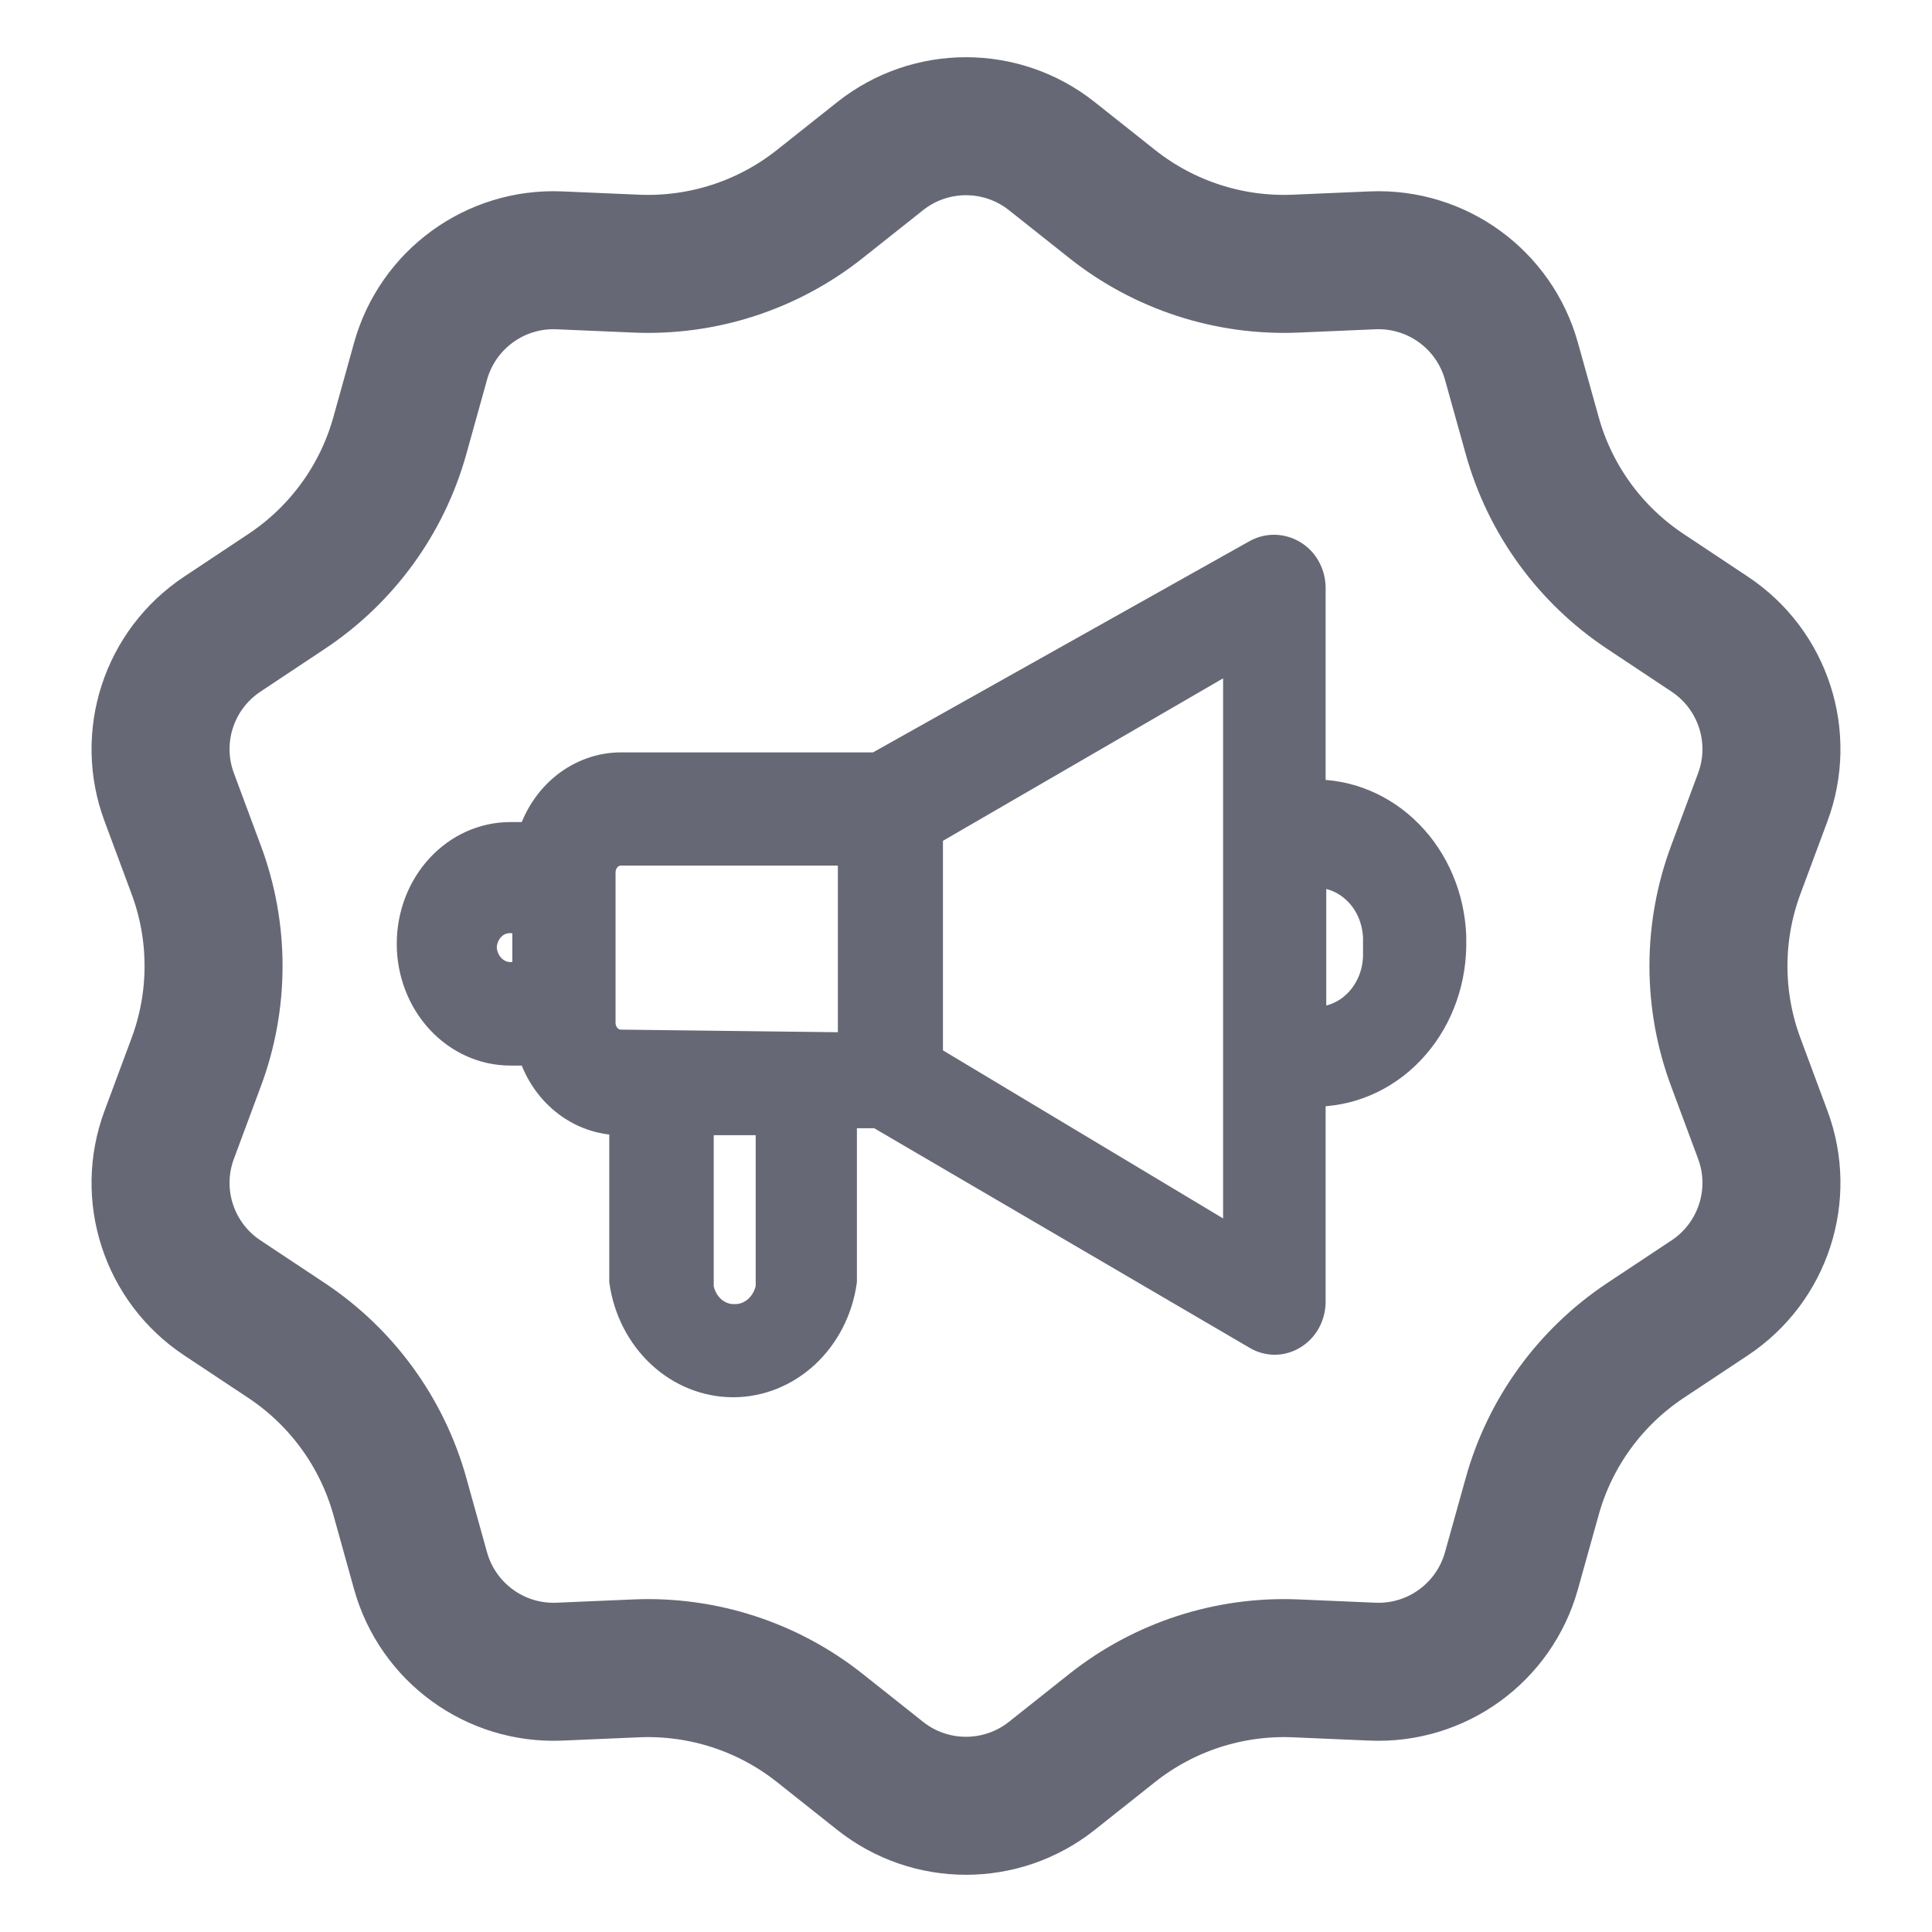
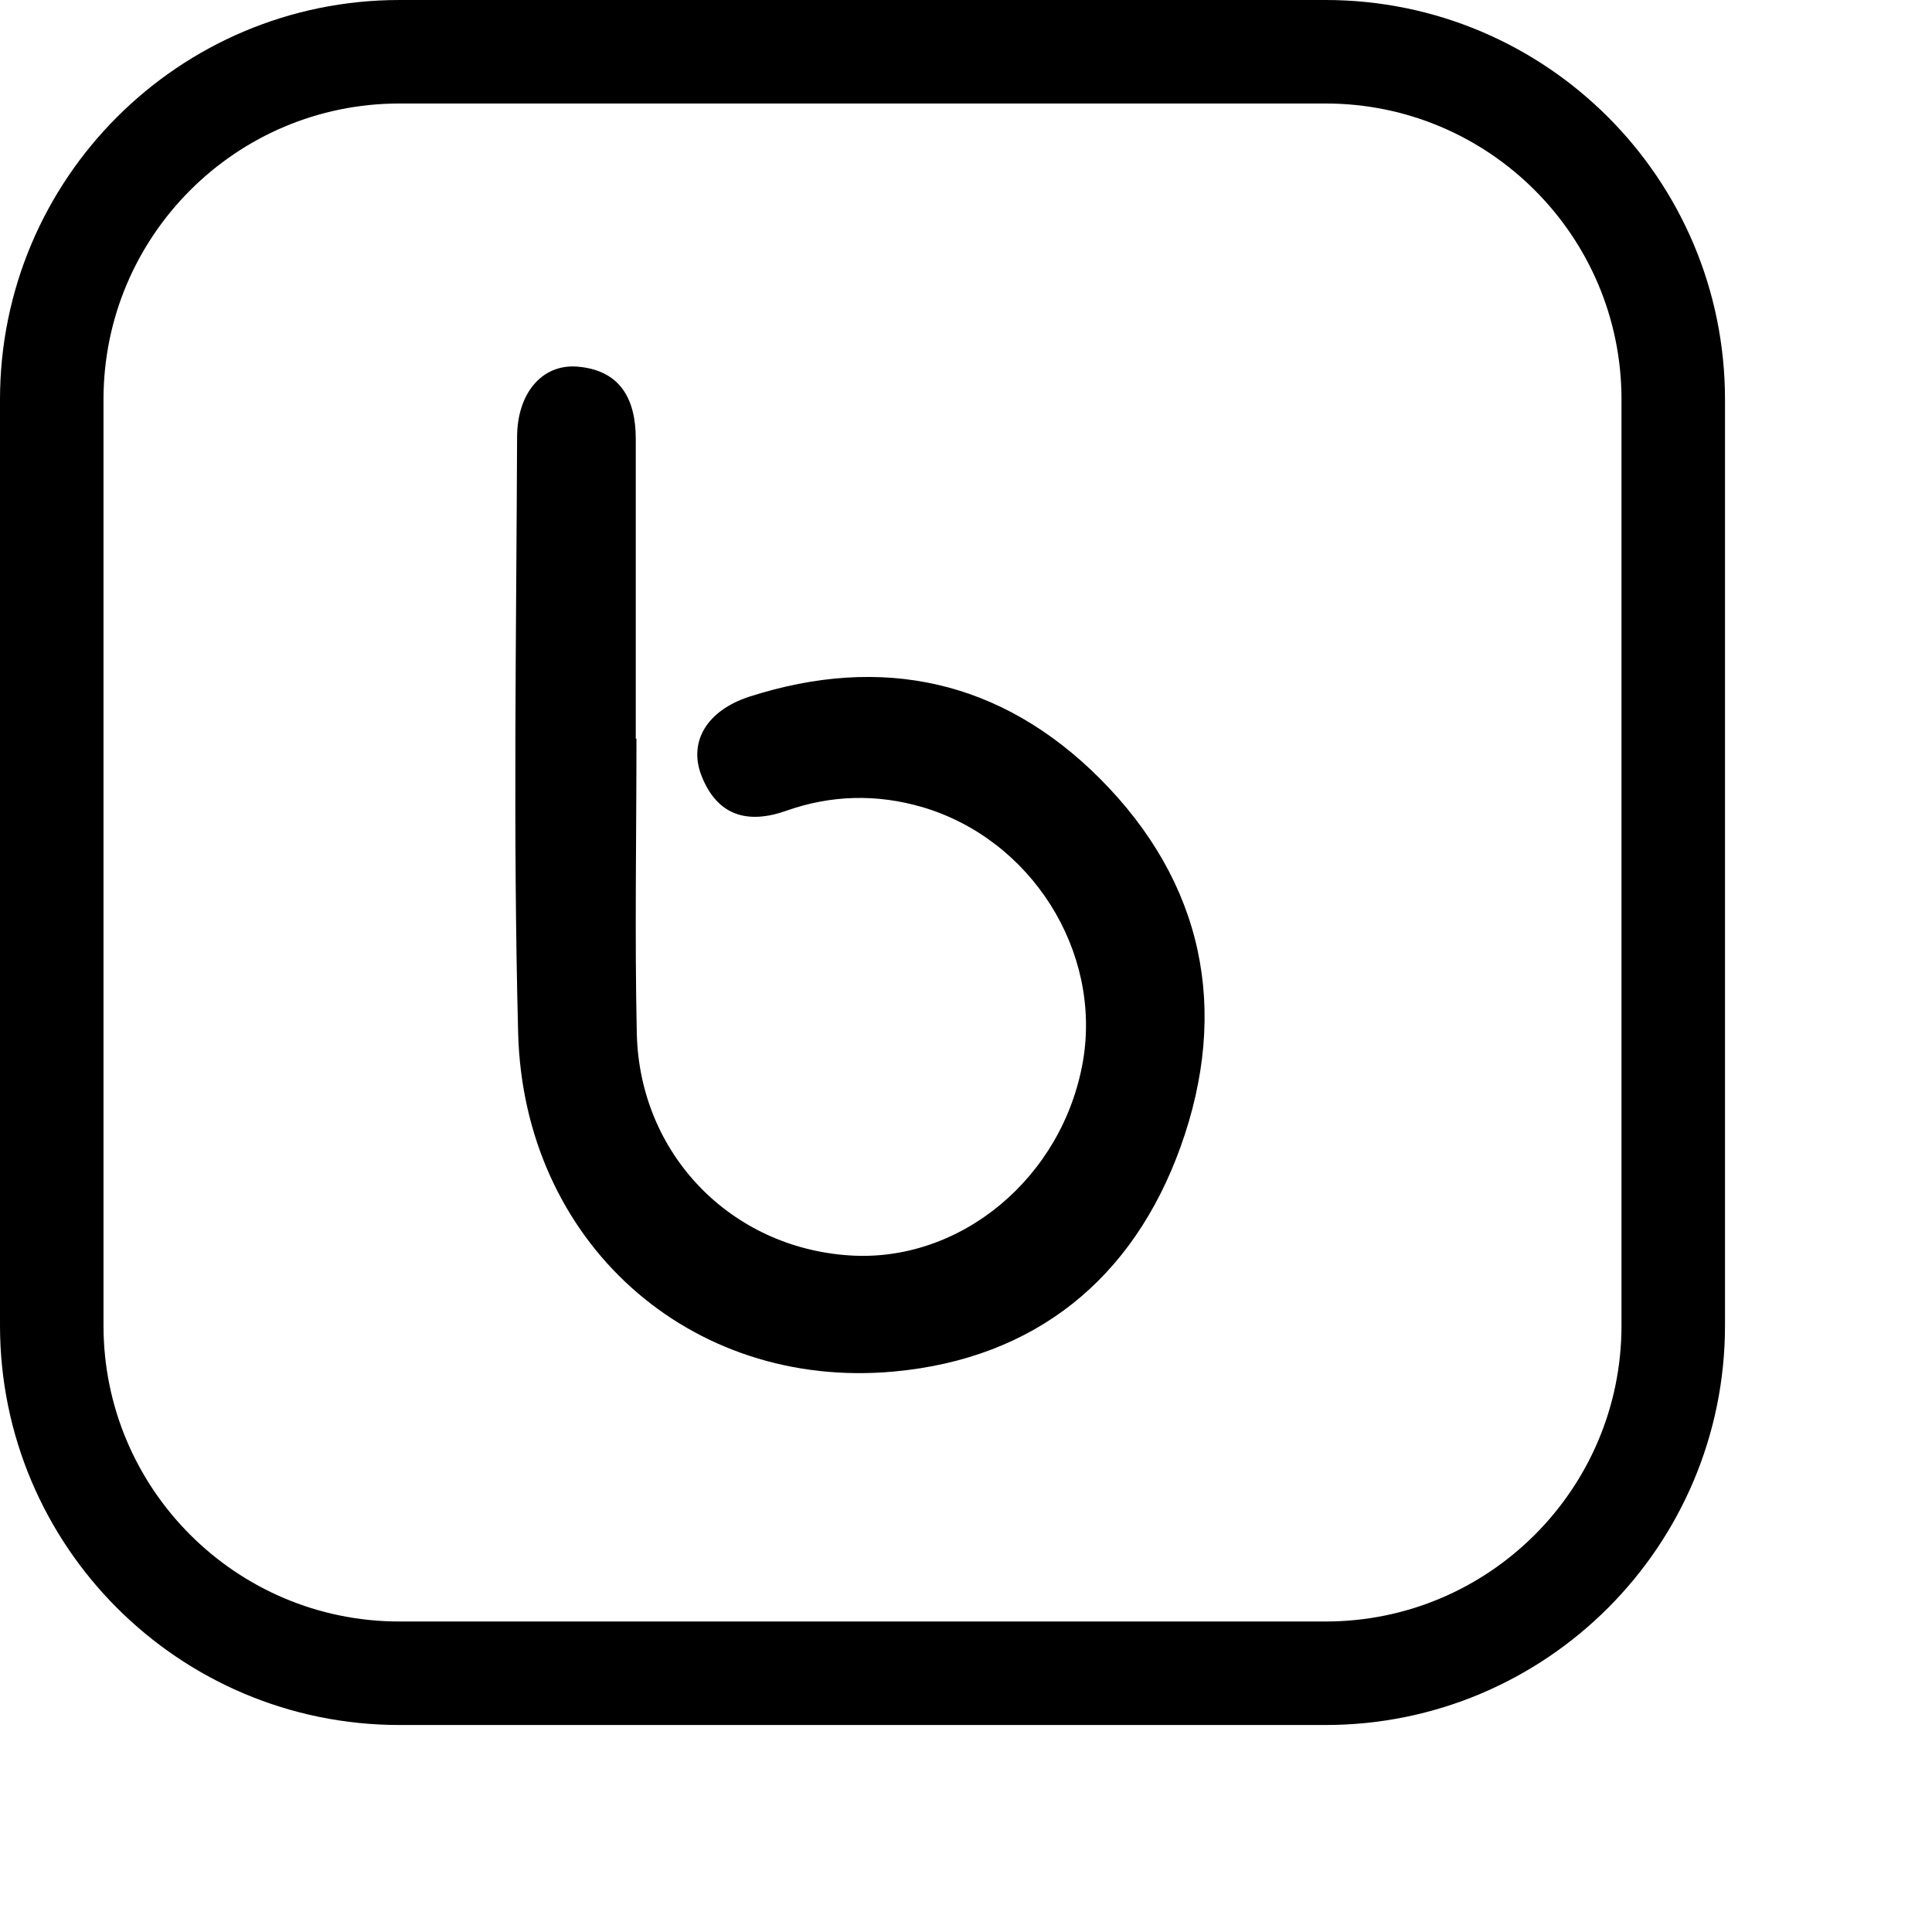
<svg xmlns="http://www.w3.org/2000/svg" width="28" height="28" viewBox="0 0 28 28" fill="none">
-   <path d="M12.757 2.262C13.485 1.685 14.515 1.685 15.243 2.262L16.12 2.958C16.873 3.555 17.815 3.861 18.775 3.821L19.894 3.773C20.822 3.734 21.655 4.339 21.905 5.235L22.206 6.313C22.463 7.239 23.046 8.04 23.846 8.571L24.779 9.191C25.553 9.705 25.872 10.684 25.547 11.555L25.157 12.604C24.821 13.505 24.821 14.495 25.157 15.396L25.547 16.445C25.872 17.316 25.553 18.295 24.779 18.809L23.846 19.428C23.046 19.96 22.463 20.762 22.206 21.687L21.905 22.765C21.655 23.66 20.822 24.266 19.894 24.227L18.775 24.179C17.815 24.139 16.873 24.445 16.12 25.042L15.243 25.738C14.515 26.315 13.485 26.315 12.757 25.738L11.88 25.042C11.127 24.445 10.185 24.139 9.225 24.179L8.106 24.227C7.178 24.266 6.345 23.66 6.095 22.765L5.795 21.687C5.537 20.762 4.954 19.96 4.154 19.428L3.221 18.809C2.447 18.295 2.128 17.316 2.453 16.445L2.843 15.396C3.179 14.495 3.179 13.505 2.843 12.604L2.453 11.555C2.128 10.684 2.447 9.705 3.221 9.191L4.154 8.571C4.954 8.04 5.537 7.239 5.795 6.313L6.095 5.235C6.345 4.339 7.178 3.734 8.106 3.773L9.225 3.821C10.185 3.861 11.127 3.555 11.88 2.958L12.757 2.262Z" stroke="#666875" stroke-width="2" />
-   <path fill-rule="evenodd" clip-rule="evenodd" d="M19.018 12.618H18.971V14.839H19.018C19.145 14.847 19.272 14.827 19.391 14.78C19.511 14.733 19.62 14.66 19.712 14.566C19.805 14.471 19.878 14.357 19.929 14.23C19.979 14.104 20.005 13.967 20.004 13.829V13.658C20.009 13.517 19.985 13.378 19.937 13.247C19.889 13.117 19.816 12.999 19.723 12.902C19.63 12.804 19.519 12.728 19.398 12.679C19.277 12.63 19.147 12.609 19.018 12.618ZM17.976 18.1V9.397L13.416 12.042V15.364L17.976 18.1ZM12.393 15.213V12.295H8.996C8.911 12.295 8.83 12.331 8.769 12.395C8.708 12.459 8.673 12.546 8.671 12.638V14.829C8.673 14.921 8.708 15.008 8.769 15.072C8.83 15.136 8.911 15.172 8.996 15.172L12.393 15.213ZM11.202 18.666V16.202H10.094V18.666C10.118 18.804 10.187 18.928 10.287 19.017C10.388 19.105 10.514 19.153 10.643 19.15C10.774 19.153 10.901 19.106 11.003 19.018C11.105 18.929 11.175 18.805 11.202 18.666ZM6.949 13.729C6.954 13.854 7.003 13.972 7.086 14.058C7.17 14.145 7.28 14.193 7.396 14.193H7.675V13.274H7.396C7.281 13.271 7.17 13.317 7.087 13.402C7.003 13.487 6.954 13.604 6.949 13.729ZM18.72 8.074C18.793 8.119 18.854 8.183 18.896 8.261C18.939 8.339 18.961 8.428 18.962 8.519V11.548H19.018C19.526 11.537 20.018 11.742 20.388 12.119C20.759 12.496 20.978 13.016 21 13.567V13.718C20.995 13.995 20.94 14.269 20.838 14.523C20.736 14.777 20.588 15.007 20.404 15.199C20.22 15.391 20.003 15.542 19.765 15.643C19.527 15.744 19.273 15.793 19.018 15.788H18.962V18.868C18.961 18.958 18.939 19.047 18.896 19.125C18.854 19.203 18.793 19.267 18.72 19.312C18.645 19.359 18.56 19.384 18.474 19.384C18.387 19.384 18.302 19.359 18.227 19.312L12.737 16.101H12.169V18.565C12.112 18.965 11.925 19.329 11.642 19.592C11.358 19.855 10.998 20 10.625 20C10.252 20 9.891 19.855 9.608 19.592C9.325 19.329 9.137 18.965 9.08 18.565V16.202H8.996C8.715 16.202 8.441 16.104 8.214 15.922C7.988 15.741 7.822 15.485 7.74 15.193H7.396C7.026 15.193 6.671 15.033 6.409 14.749C6.147 14.465 6 14.08 6 13.678C6 13.276 6.147 12.891 6.409 12.607C6.671 12.323 7.026 12.164 7.396 12.164H7.74C7.823 11.872 7.99 11.617 8.216 11.435C8.442 11.254 8.715 11.155 8.996 11.154H12.718L18.208 8.074C18.286 8.026 18.375 8 18.464 8C18.554 8 18.642 8.026 18.72 8.074Z" fill="#666875" stroke="#666875" stroke-width="0.5" />
+   <path d="M19.21 24.25H5.79C3.007 24.25 0.75 21.993 0.75 19.21V5.79C0.75 3.007 3.007 0.75 5.79 0.75H19.21C21.993 0.75 24.25 3.007 24.25 5.79V19.21C24.25 21.993 21.993 24.25 19.21 24.25Z" stroke="black" stroke-width="1.5" />
+   <path d="M9.224 10.706C9.224 12.13 9.198 13.559 9.229 14.982C9.272 16.729 10.589 18.078 12.304 18.194C13.918 18.305 15.405 17.067 15.696 15.374C15.966 13.781 14.945 12.161 13.363 11.696C12.706 11.505 12.045 11.521 11.399 11.749C10.833 11.95 10.394 11.823 10.166 11.241C9.976 10.754 10.24 10.299 10.859 10.097C12.786 9.478 14.516 9.859 15.94 11.283C17.443 12.791 17.824 14.633 17.109 16.623C16.421 18.533 15.003 19.687 12.96 19.877C9.991 20.152 7.584 17.993 7.509 14.961C7.435 12.087 7.483 9.214 7.494 6.34C7.494 5.694 7.859 5.276 8.361 5.313C8.986 5.361 9.214 5.779 9.214 6.361C9.214 7.811 9.214 9.256 9.214 10.706C9.224 10.706 9.224 10.706 9.224 10.706Z" fill="black" />
</svg>
